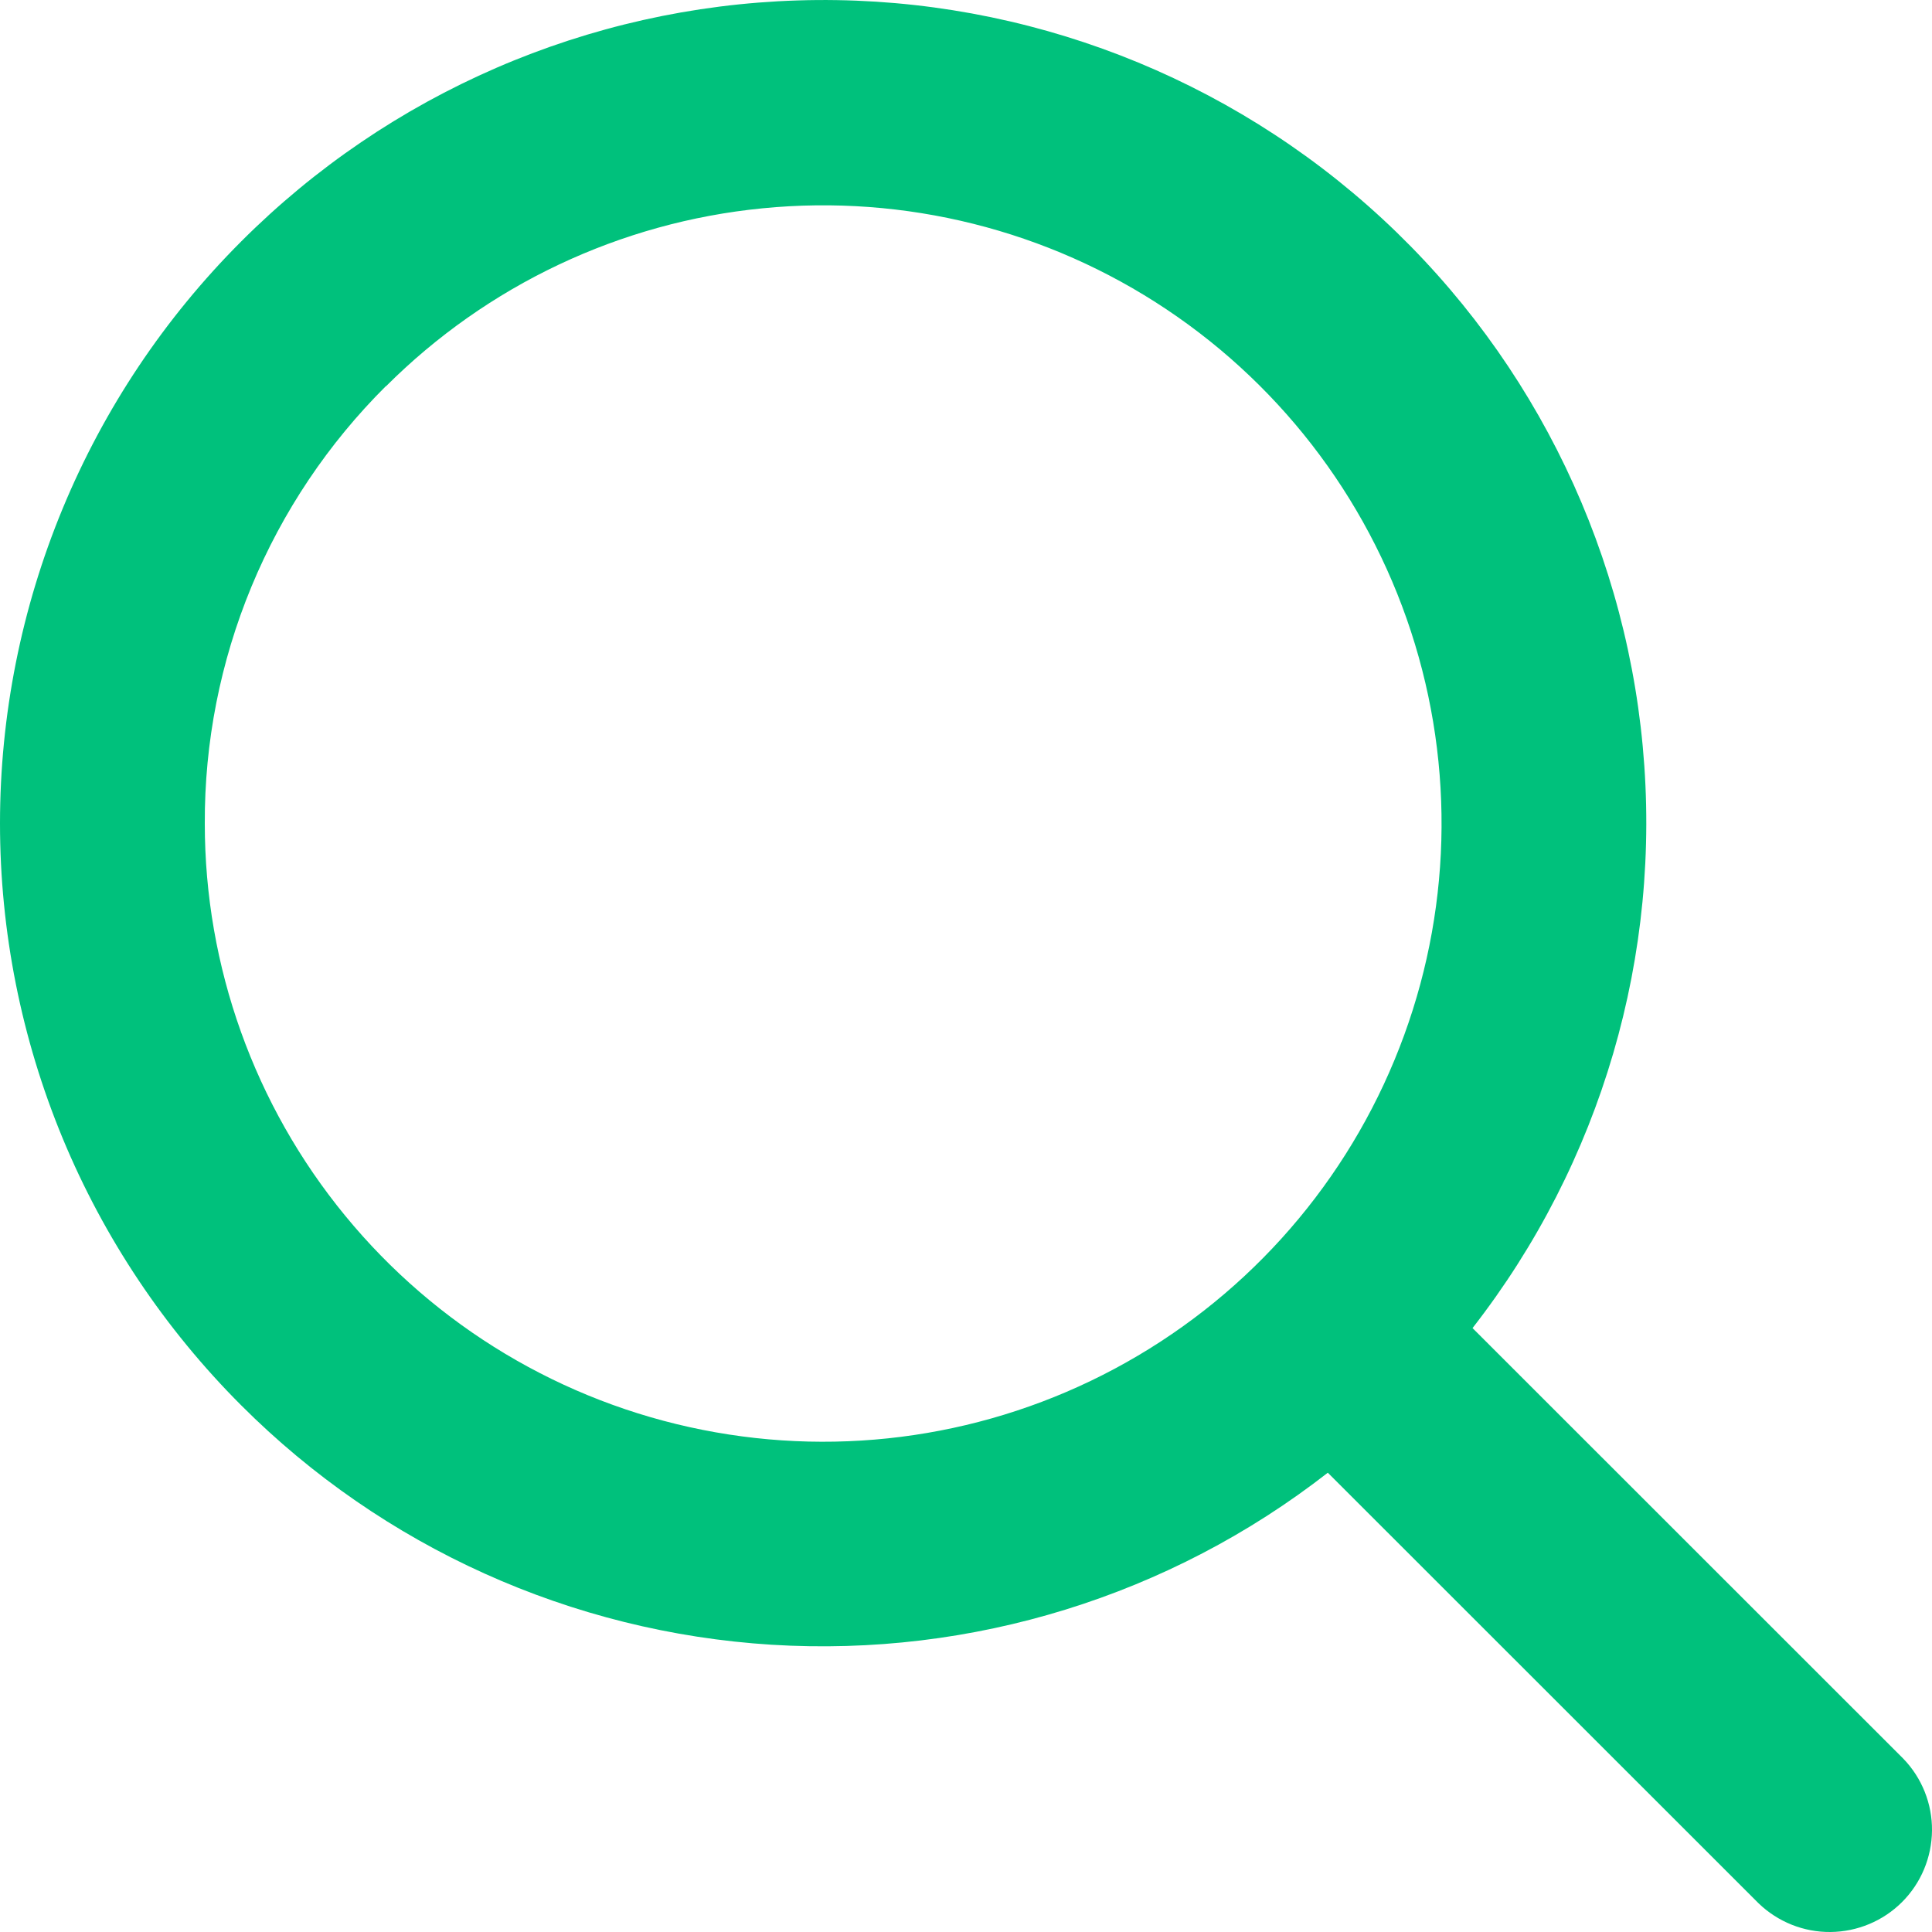
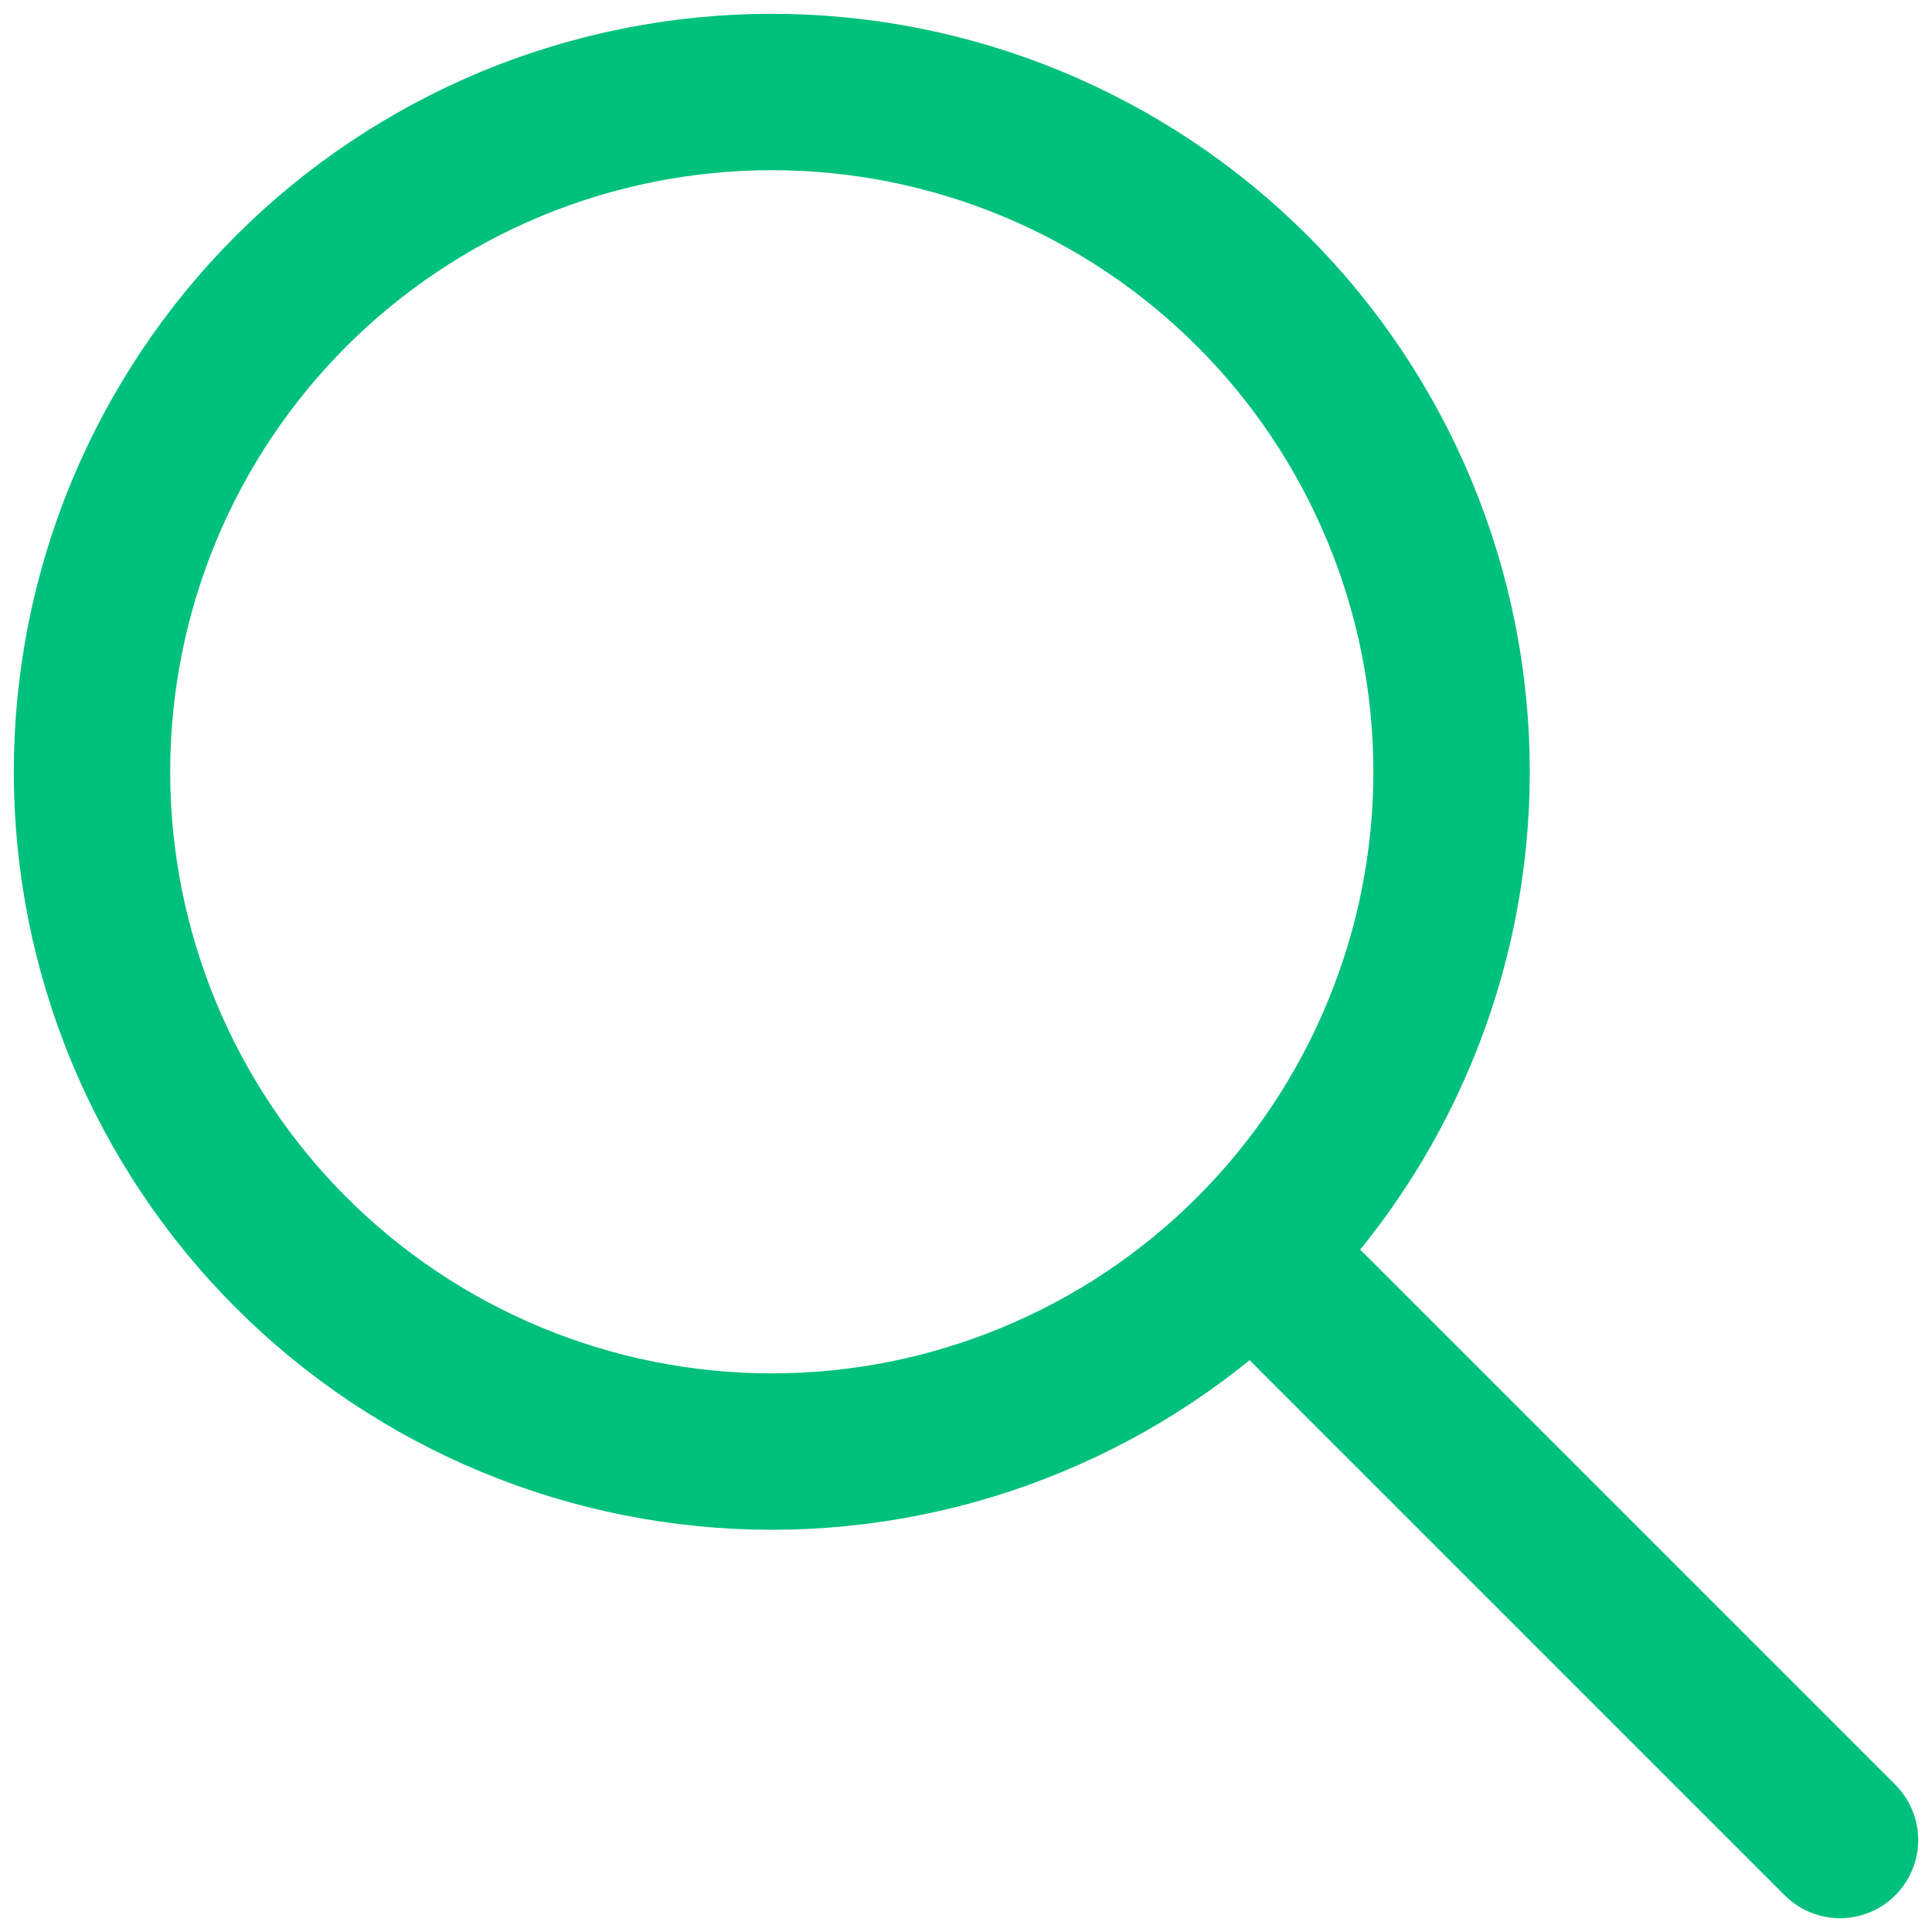
- <svg xmlns="http://www.w3.org/2000/svg" width="22" height="22" viewBox="0 0 22 22" fill="none">
-   <path d="M2.746 16.002C4.36 17.618 6.509 18.587 8.788 18.729C11.067 18.87 13.319 18.174 15.12 16.77L20.025 21.673C20.245 21.885 20.539 22.003 20.845 22C21.15 21.997 21.443 21.875 21.659 21.659C21.875 21.443 21.997 21.151 22 20.845C22.003 20.54 21.885 20.245 21.673 20.026L16.768 15.123C18.234 13.242 18.928 10.872 18.706 8.498C18.485 6.123 17.366 3.922 15.578 2.344C13.789 0.766 11.466 -0.071 9.082 0.005C6.697 0.08 4.432 1.062 2.746 2.75C1.876 3.62 1.185 4.653 0.714 5.79C0.243 6.927 0 8.146 0 9.376C0 10.607 0.243 11.826 0.714 12.963C1.185 14.099 1.876 15.132 2.746 16.002ZM4.394 4.4C5.546 3.248 7.062 2.531 8.683 2.372C10.304 2.212 11.931 2.619 13.285 3.524C14.64 4.429 15.639 5.775 16.112 7.334C16.585 8.892 16.503 10.566 15.879 12.071C15.256 13.576 14.13 14.818 12.693 15.586C11.257 16.354 9.598 16.6 8 16.282C6.402 15.965 4.964 15.103 3.931 13.844C2.897 12.585 2.332 11.007 2.332 9.379C2.328 8.453 2.509 7.536 2.863 6.681C3.217 5.826 3.738 5.05 4.394 4.397V4.4Z" fill="#00C17C" />
+ <svg xmlns="http://www.w3.org/2000/svg" width="21" height="21" viewBox="0 0 21 21" fill="none">
+   <path d="M20 20L13.667 13.667M1 8.389C1 9.359 1.191 10.32 1.562 11.216C1.934 12.113 2.478 12.928 3.164 13.614C3.85 14.3 4.665 14.844 5.561 15.215C6.458 15.587 7.419 15.778 8.389 15.778C9.359 15.778 10.32 15.587 11.216 15.215C12.113 14.844 12.928 14.3 13.614 13.614C14.3 12.928 14.844 12.113 15.215 11.216C15.587 10.32 15.778 9.359 15.778 8.389C15.778 7.419 15.587 6.458 15.215 5.561C14.844 4.665 14.3 3.85 13.614 3.164C12.928 2.478 12.113 1.934 11.216 1.562C10.32 1.191 9.359 1 8.389 1C7.419 1 6.458 1.191 5.561 1.562C4.665 1.934 3.85 2.478 3.164 3.164C2.478 3.85 1.934 4.665 1.562 5.561C1.191 6.458 1 7.419 1 8.389Z" stroke="#00C17C" stroke-width="1.7" stroke-linecap="round" stroke-linejoin="round" />
</svg>
